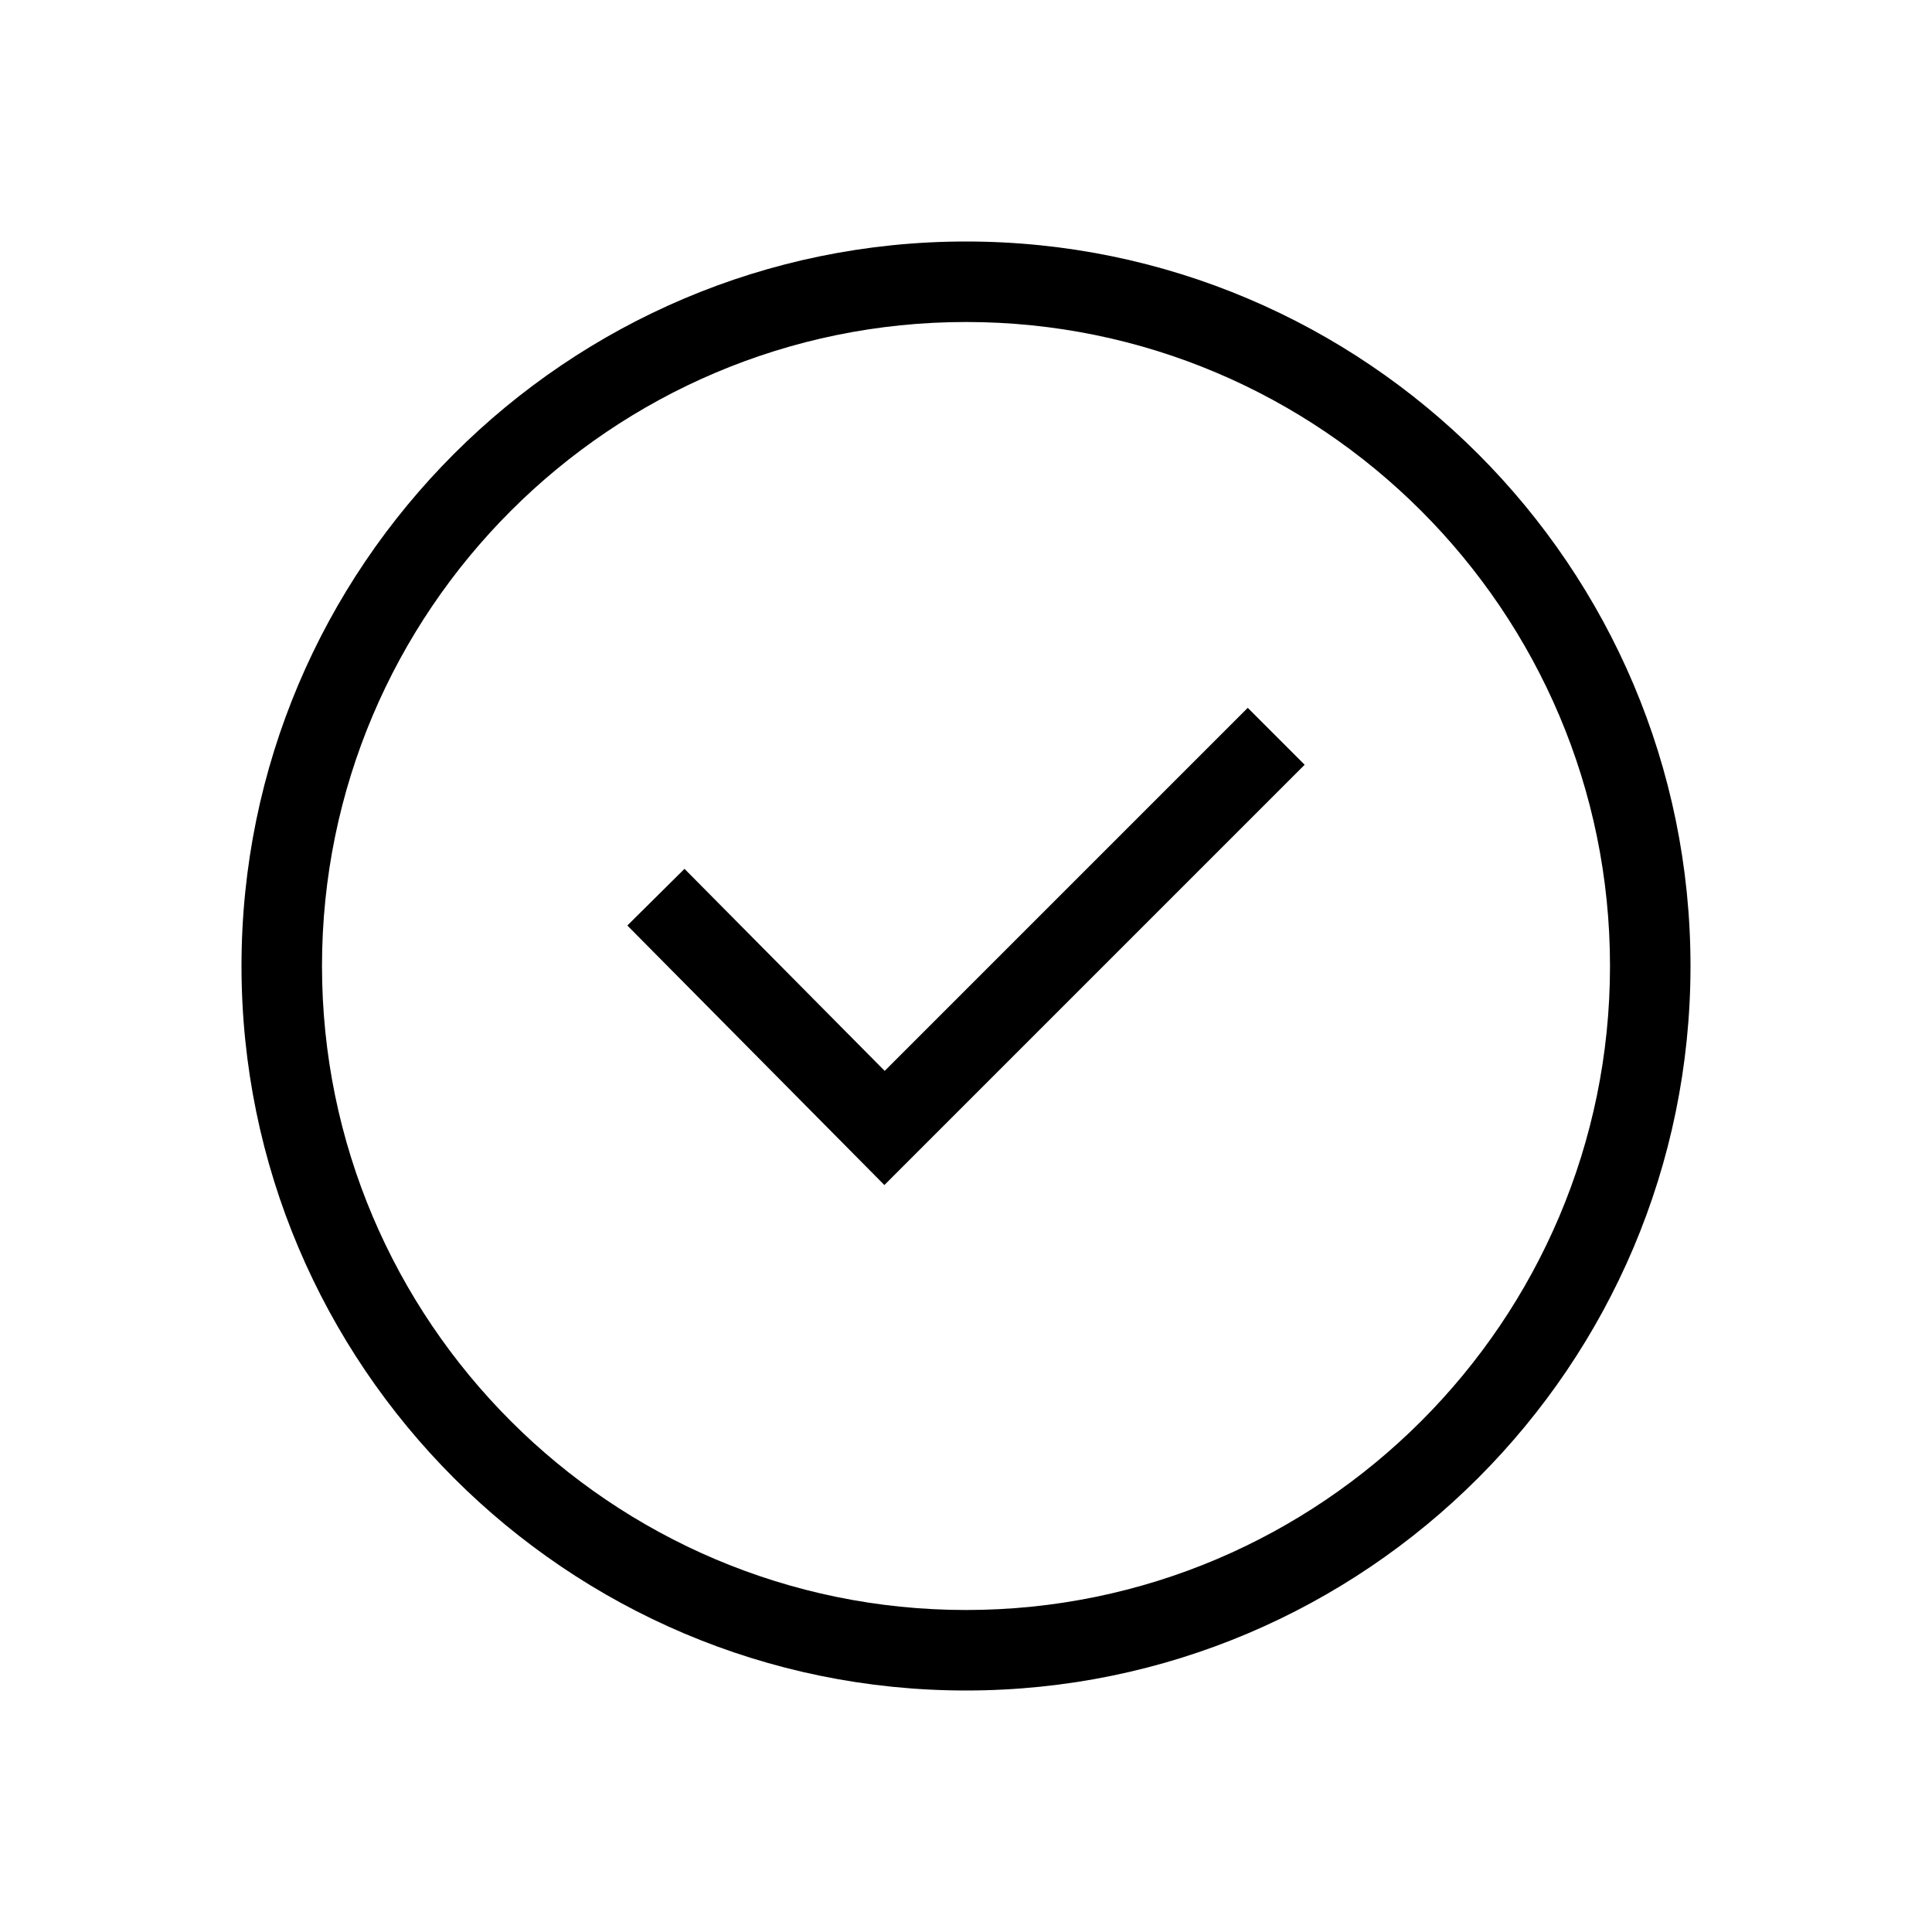
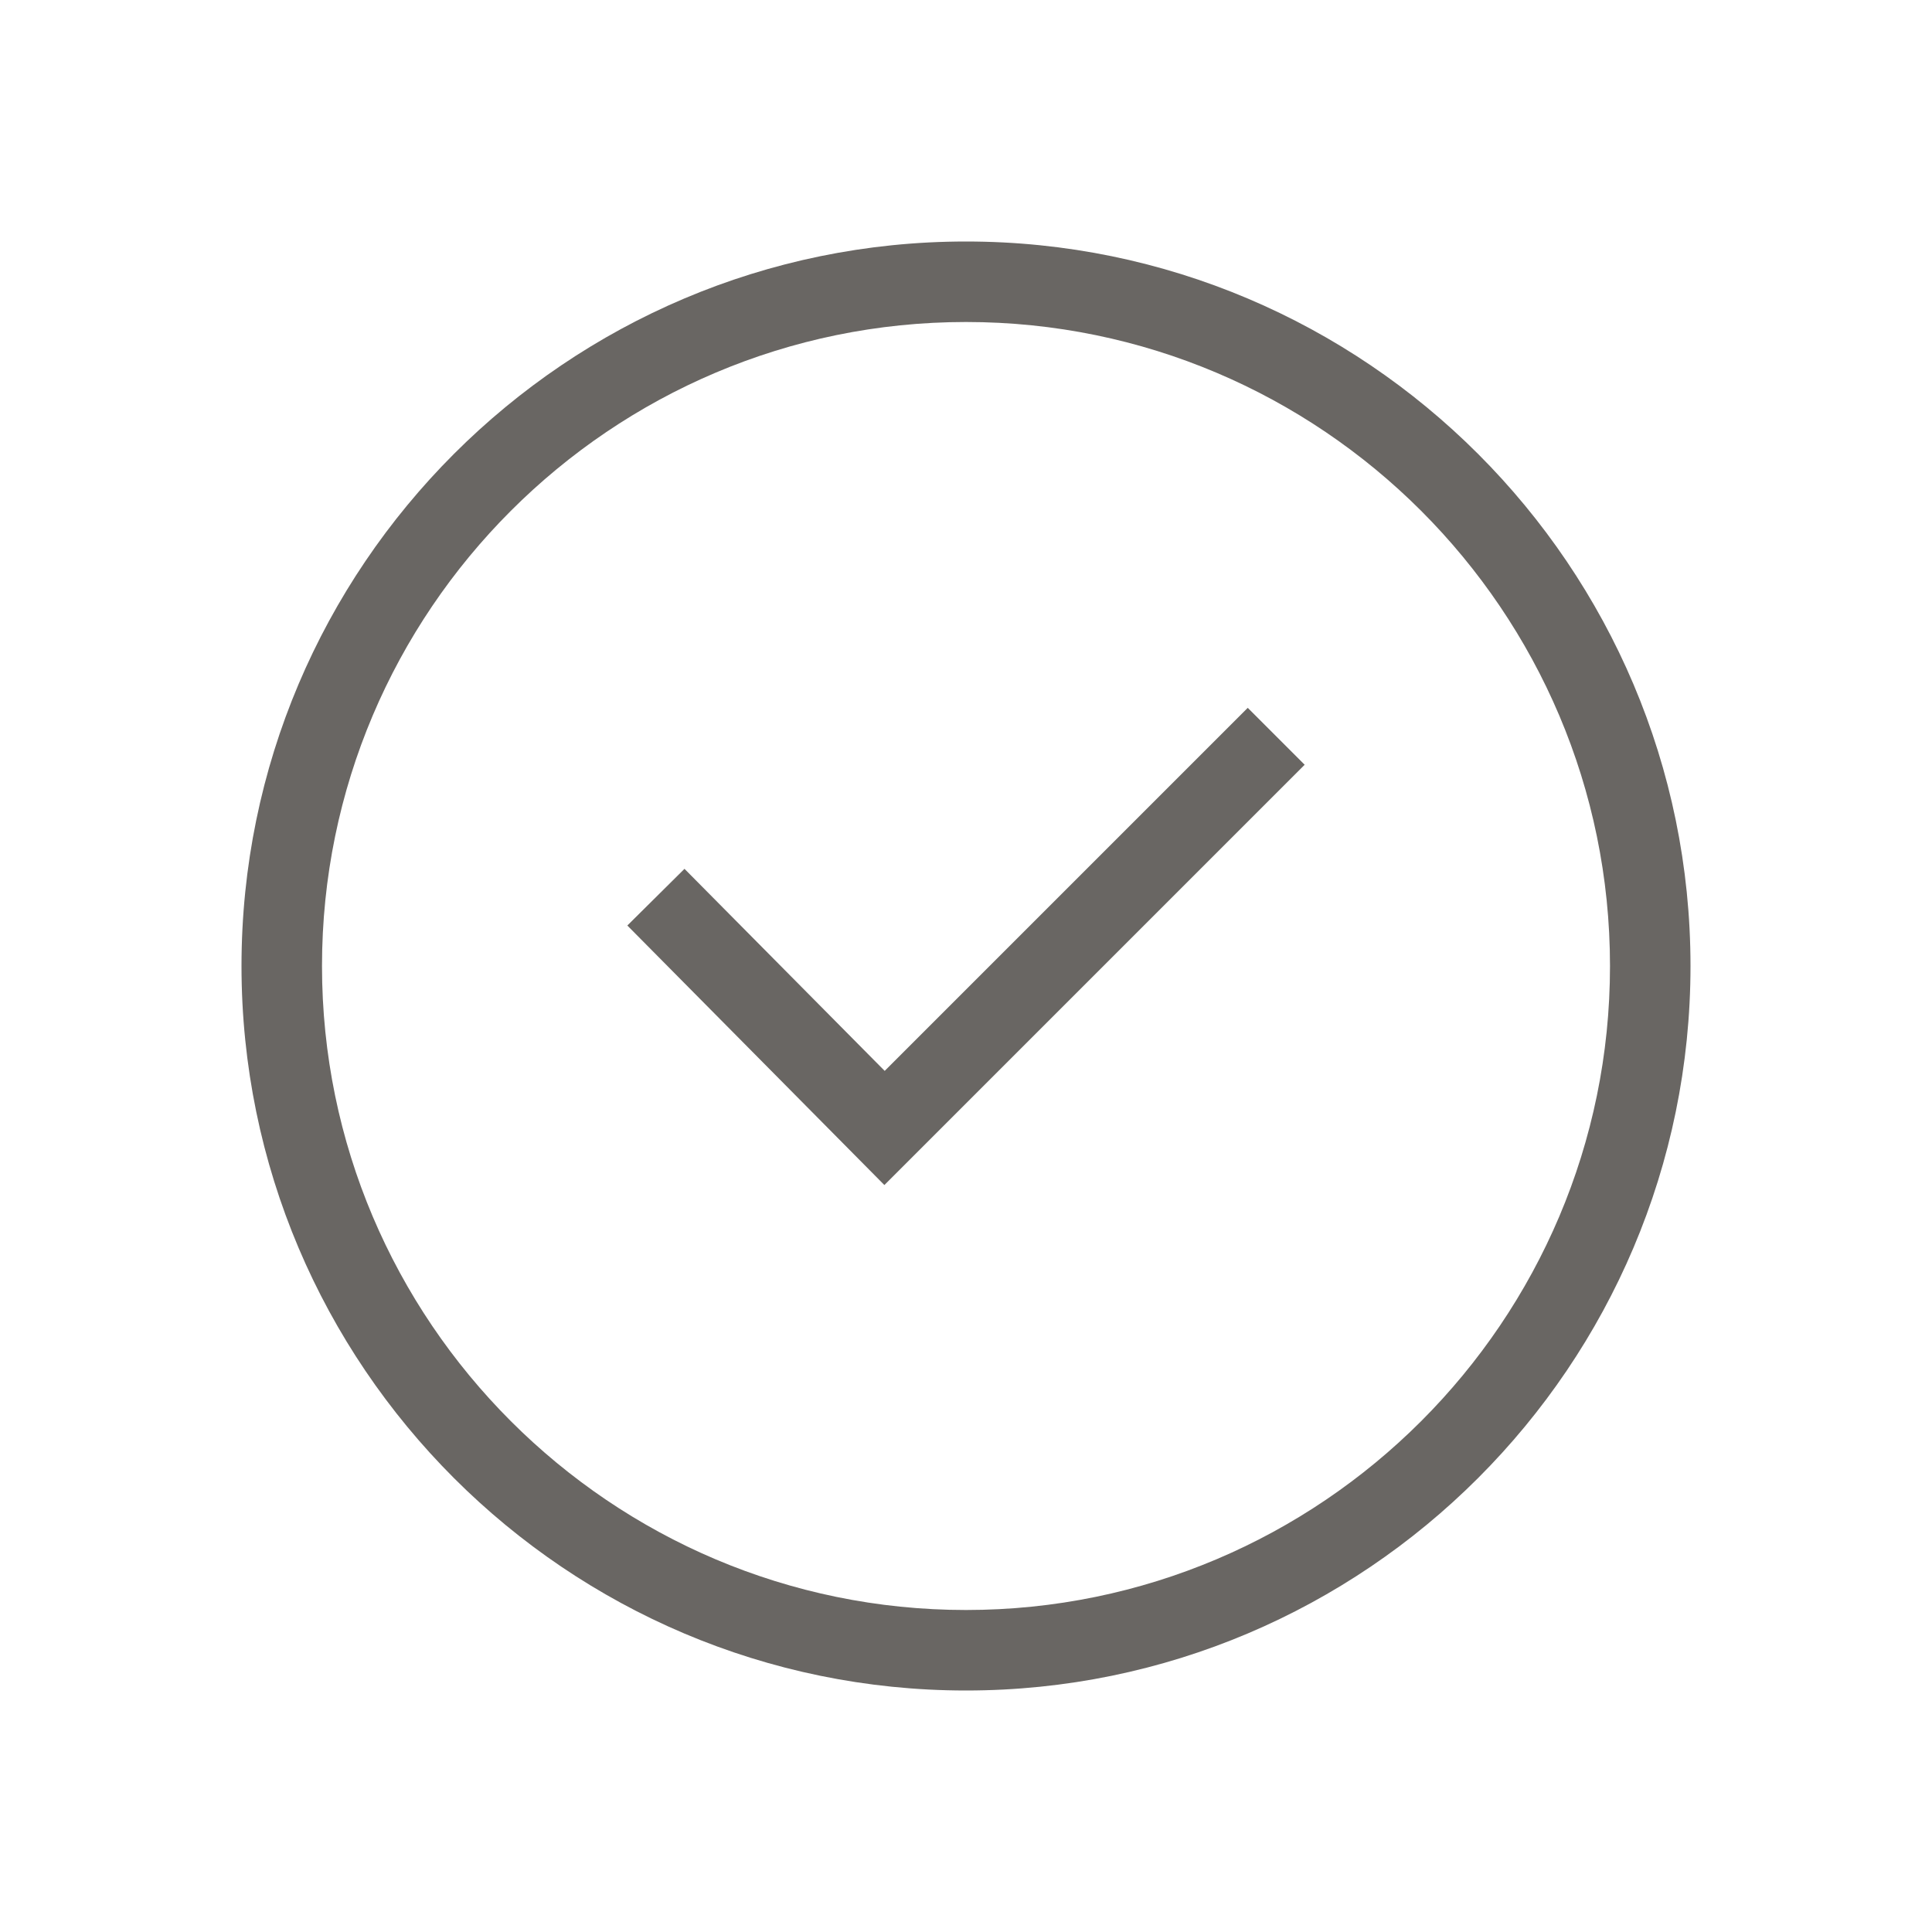
- <svg xmlns="http://www.w3.org/2000/svg" focusable="false" width="24" height="24" viewBox="0 0 24 24">
+ <svg xmlns="http://www.w3.org/2000/svg" focusable="false" fill="#696663 " width="24" height="24" viewBox="0 0 24 24">
  <g fill-rule="evenodd">
    <path d="M12 20c-4.411 0-8-3.589-8-8s3.589-8 8-8 8 3.589 8 8-3.589 8-8 8m0-17c-4.963 0-9 4.037-9 9s4.037 9 9 9 9-4.037 9-9-4.037-9-9-9" />
    <path d="M10.99 13.303l-2.487-2.51-.71.704 3.193 3.224 5.221-5.221-.707-.707z" />
  </g>
</svg>
